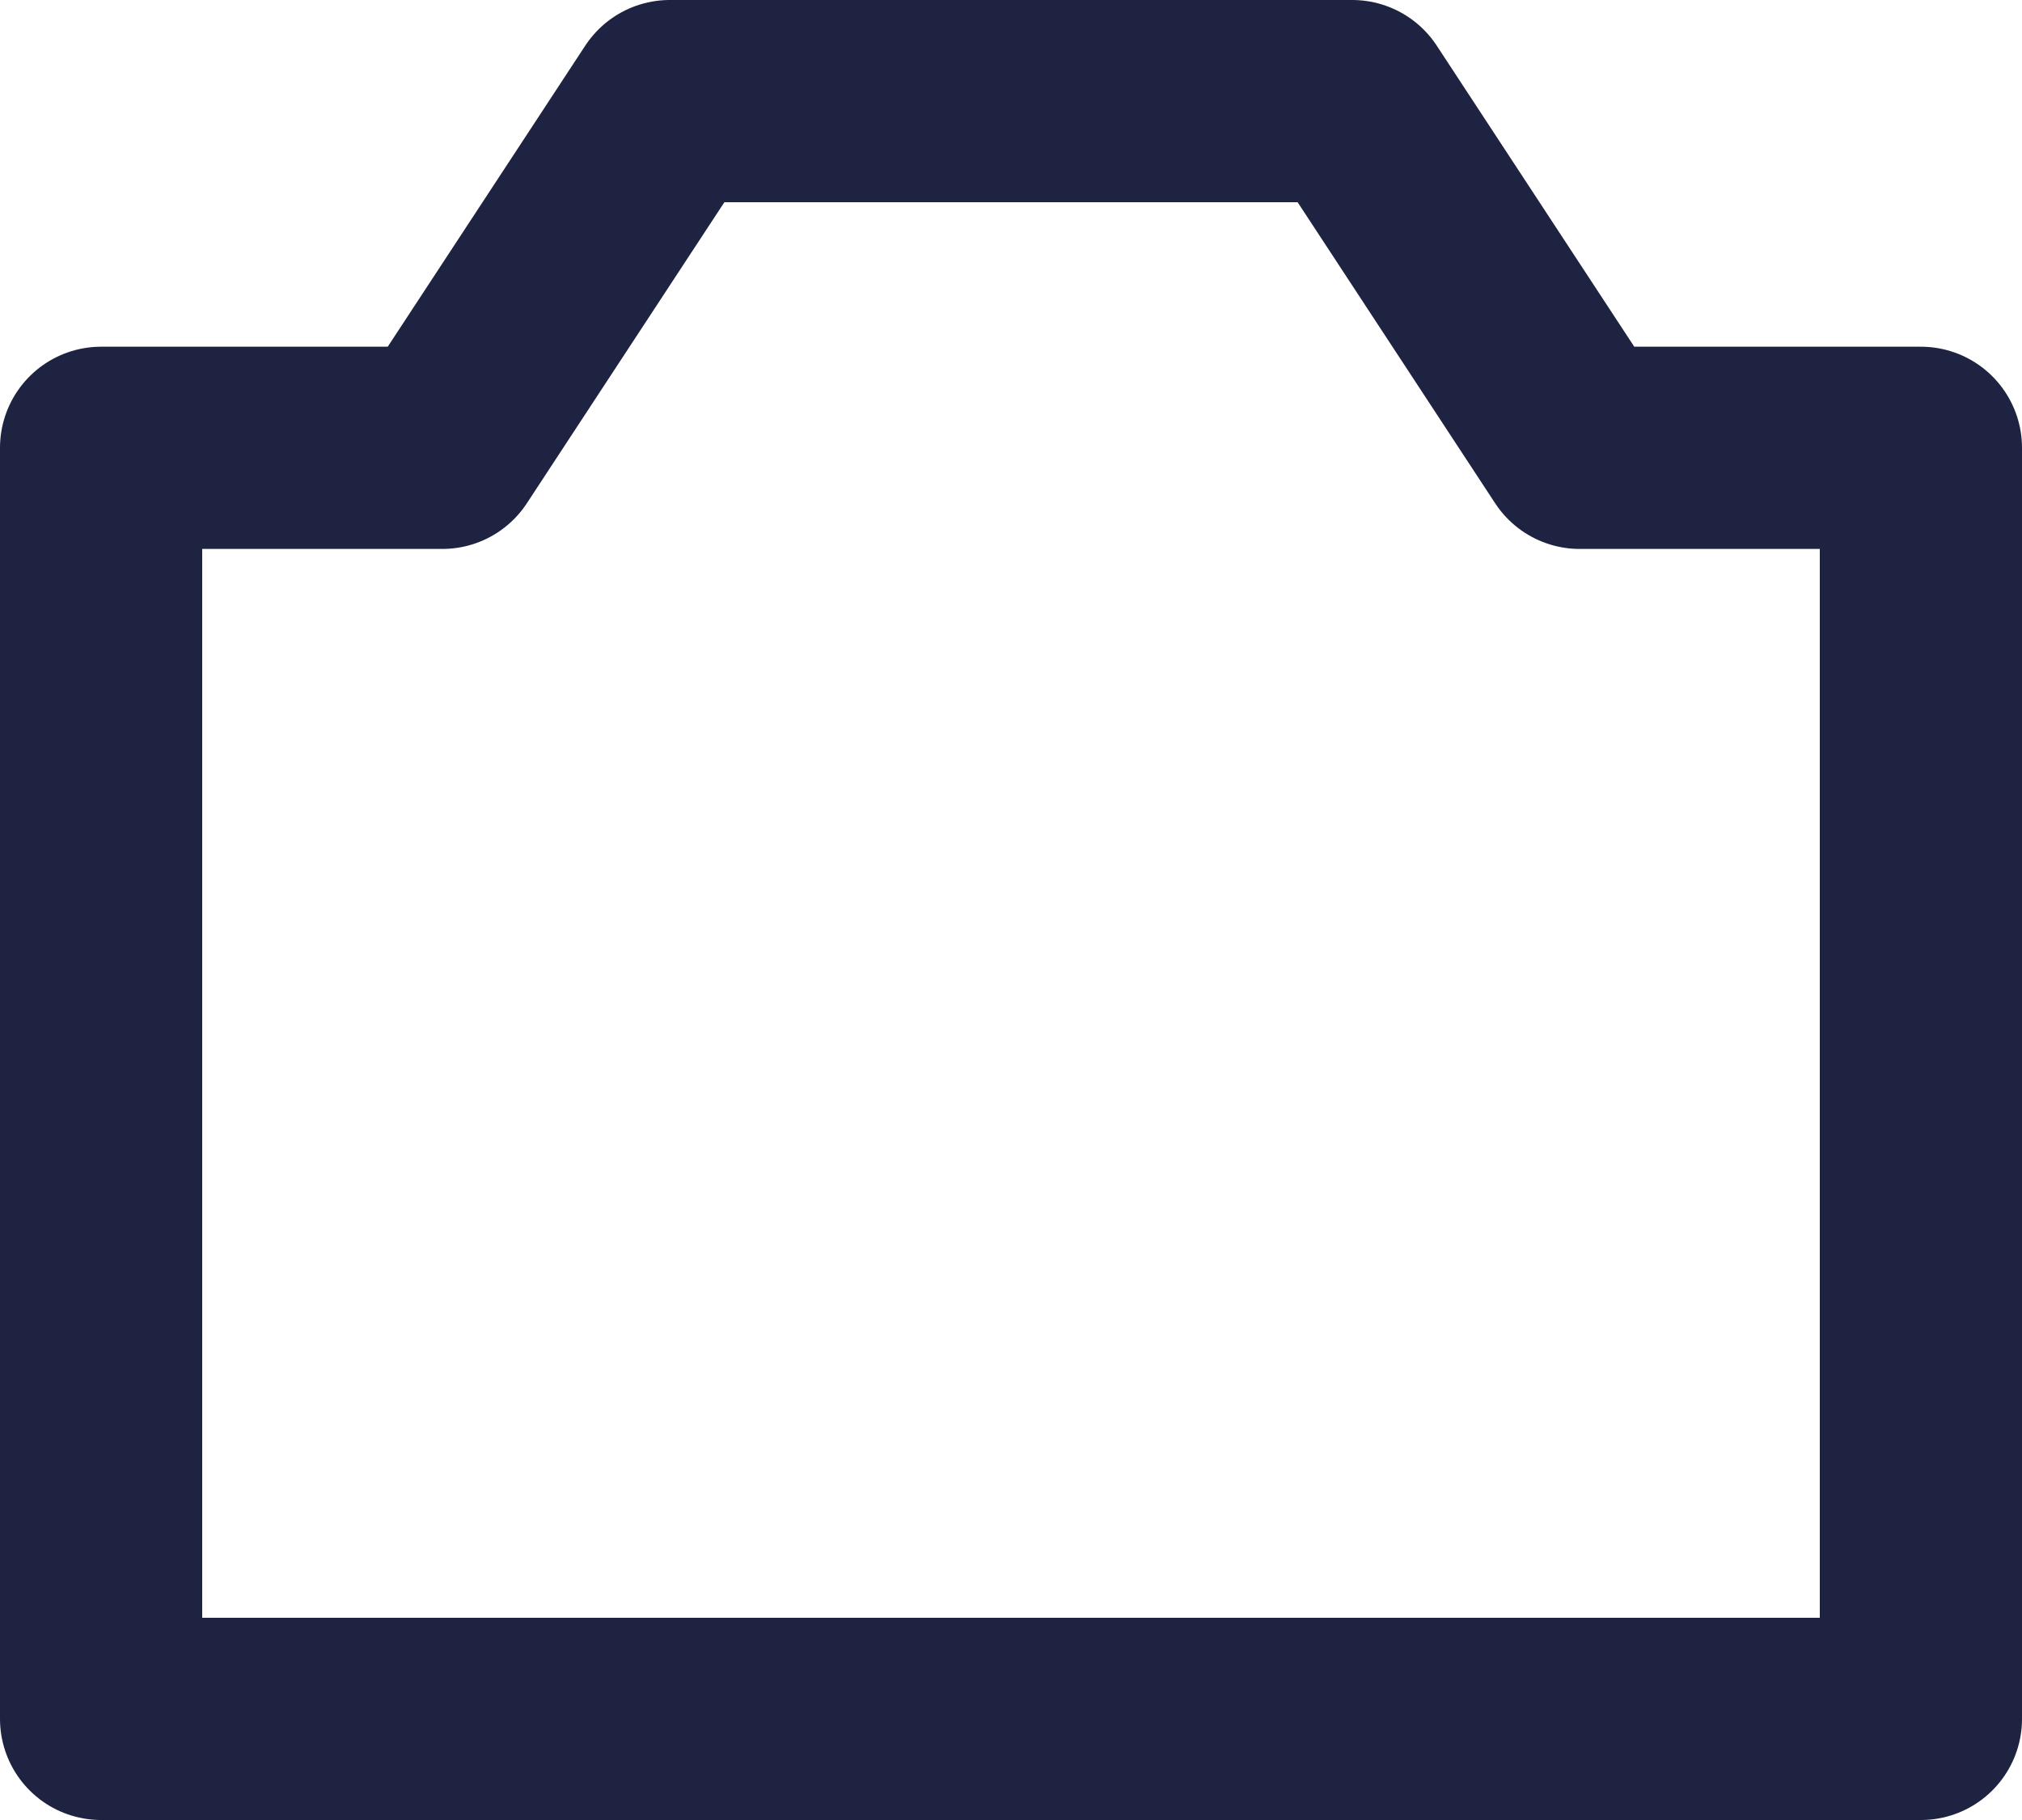
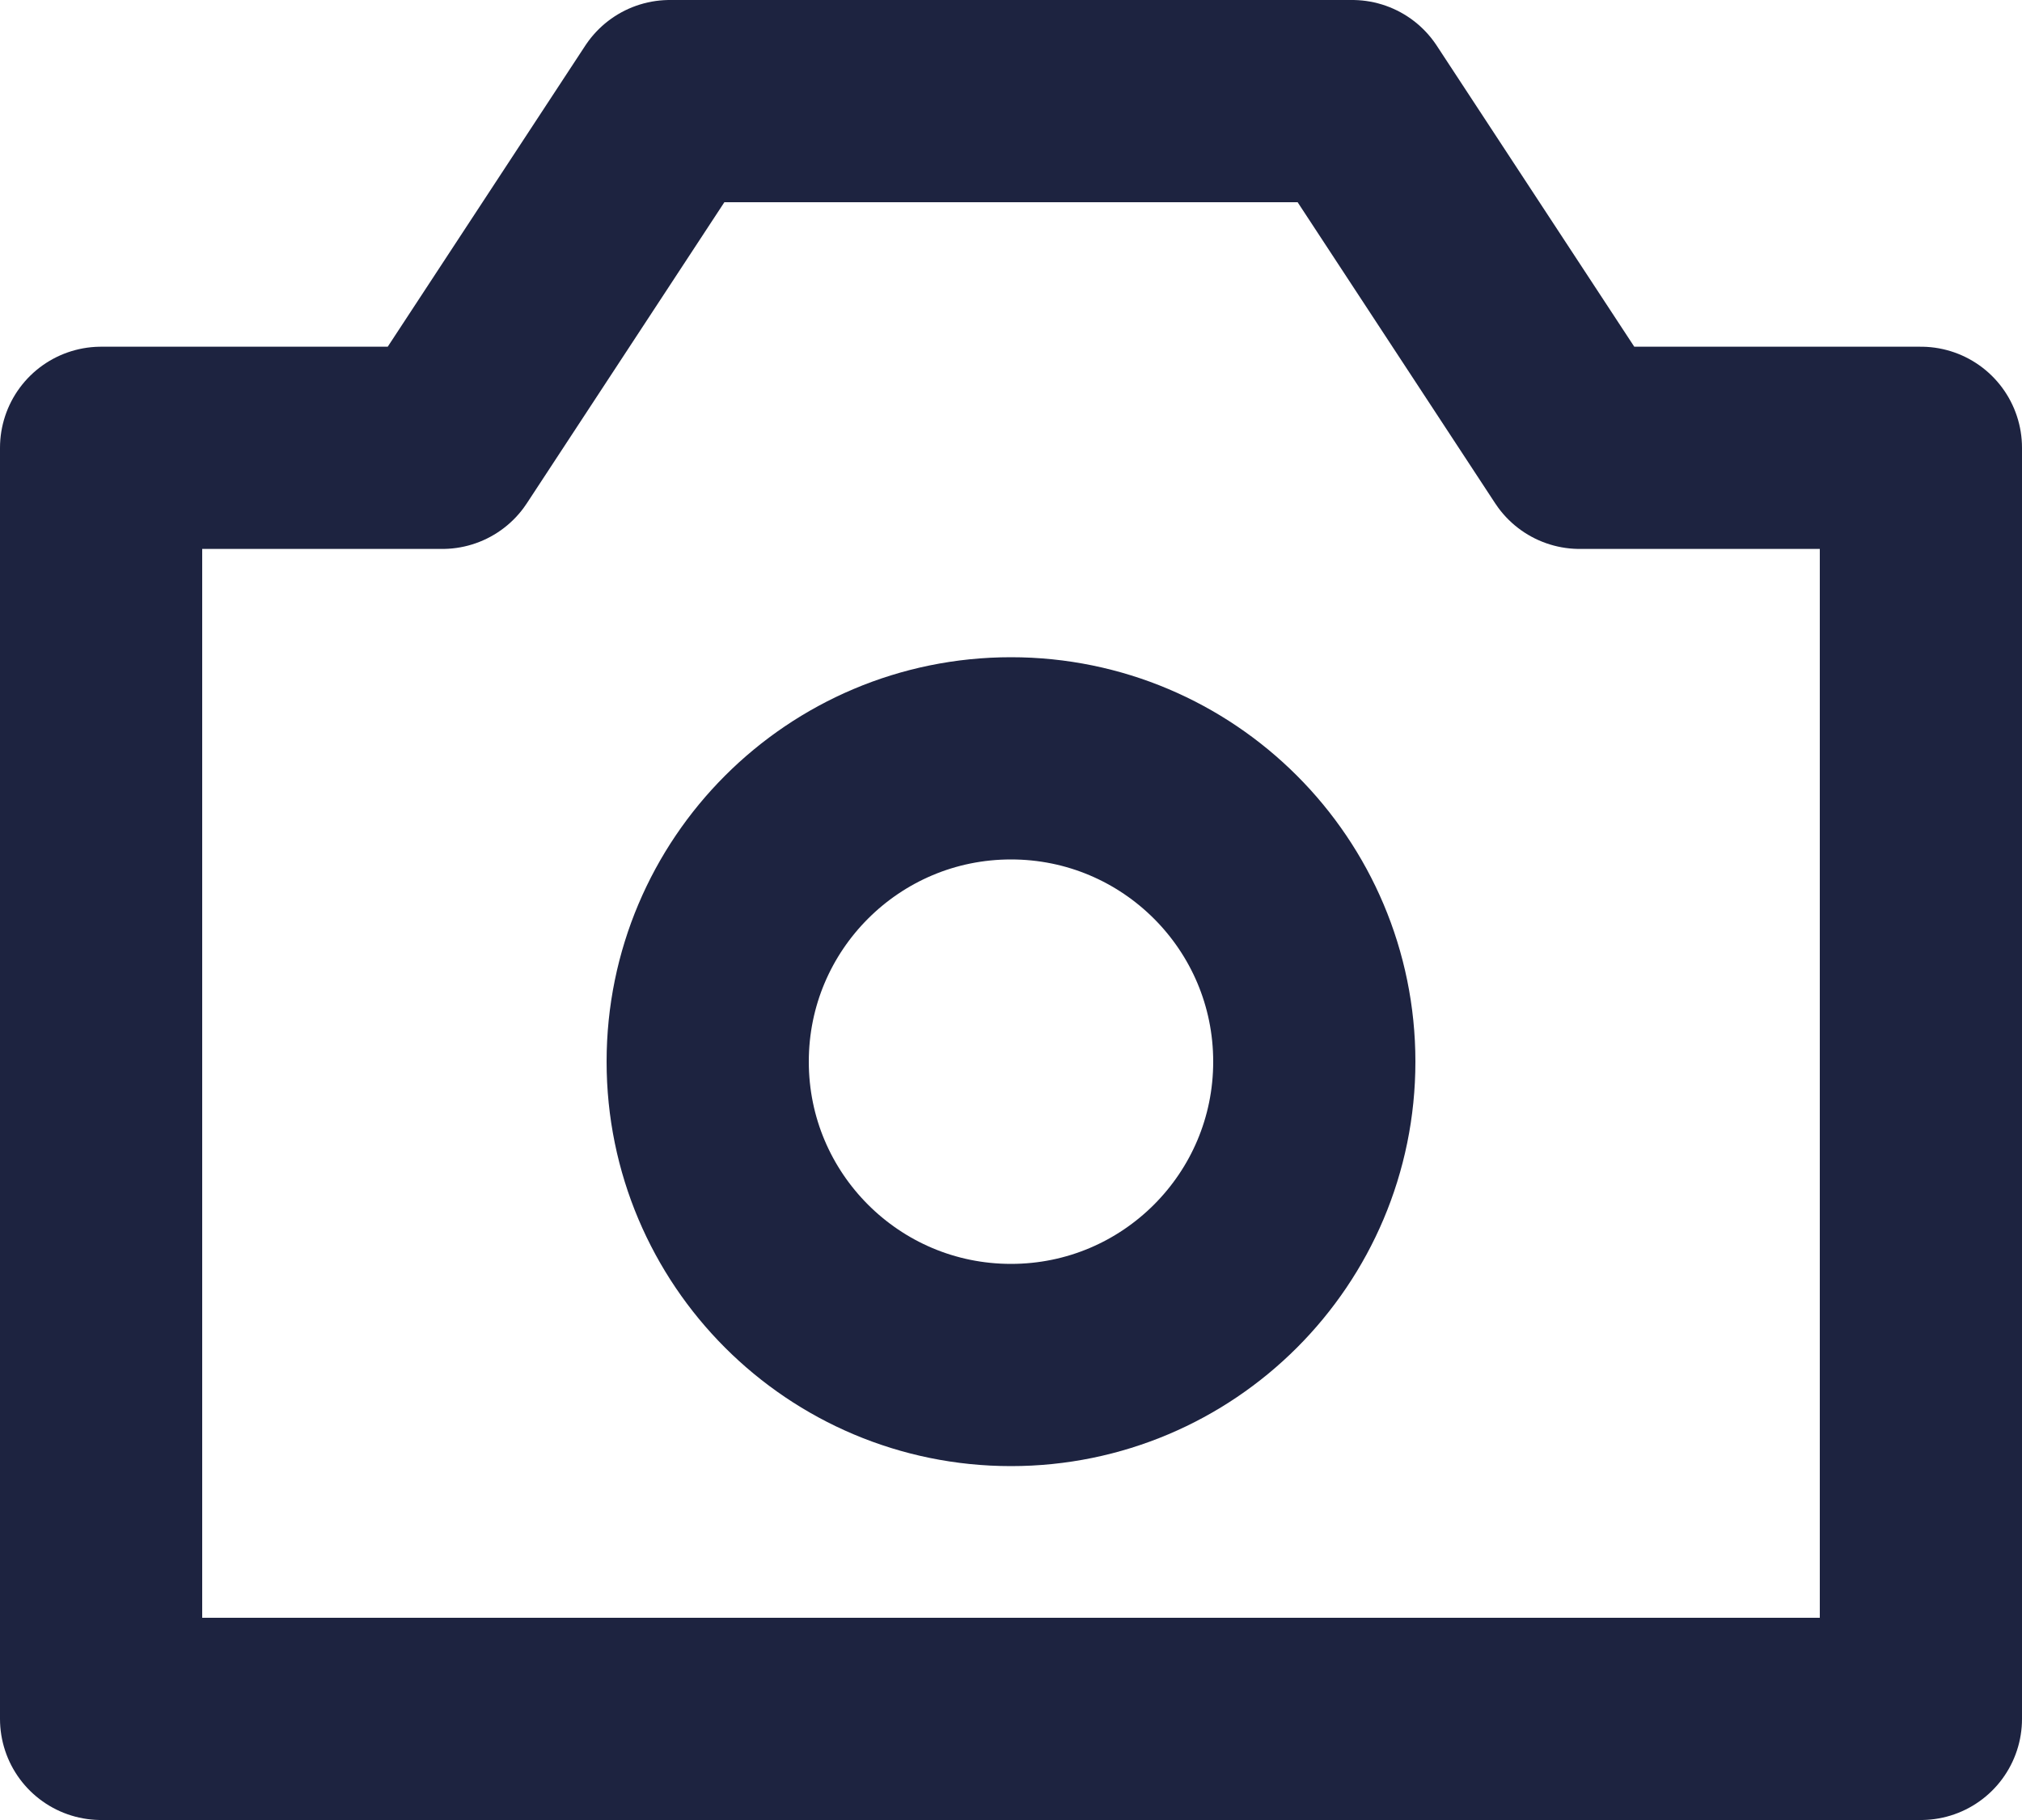
<svg xmlns="http://www.w3.org/2000/svg" preserveAspectRatio="none" overflow="visible" style="display: block;" width="20" height="18" viewBox="0 0 20 18" fill="none">
  <path id="Vector" d="M4.375 4.429H1V17H19V4.429H15.625L13.375 1H6.625L4.375 4.429Z" stroke="#1D2340" stroke-width="2" stroke-linecap="round" stroke-linejoin="round" />
+   <circle cx="10" cy="10.5" r="3" stroke="#1D2340" stroke-width="2" />
</svg>
